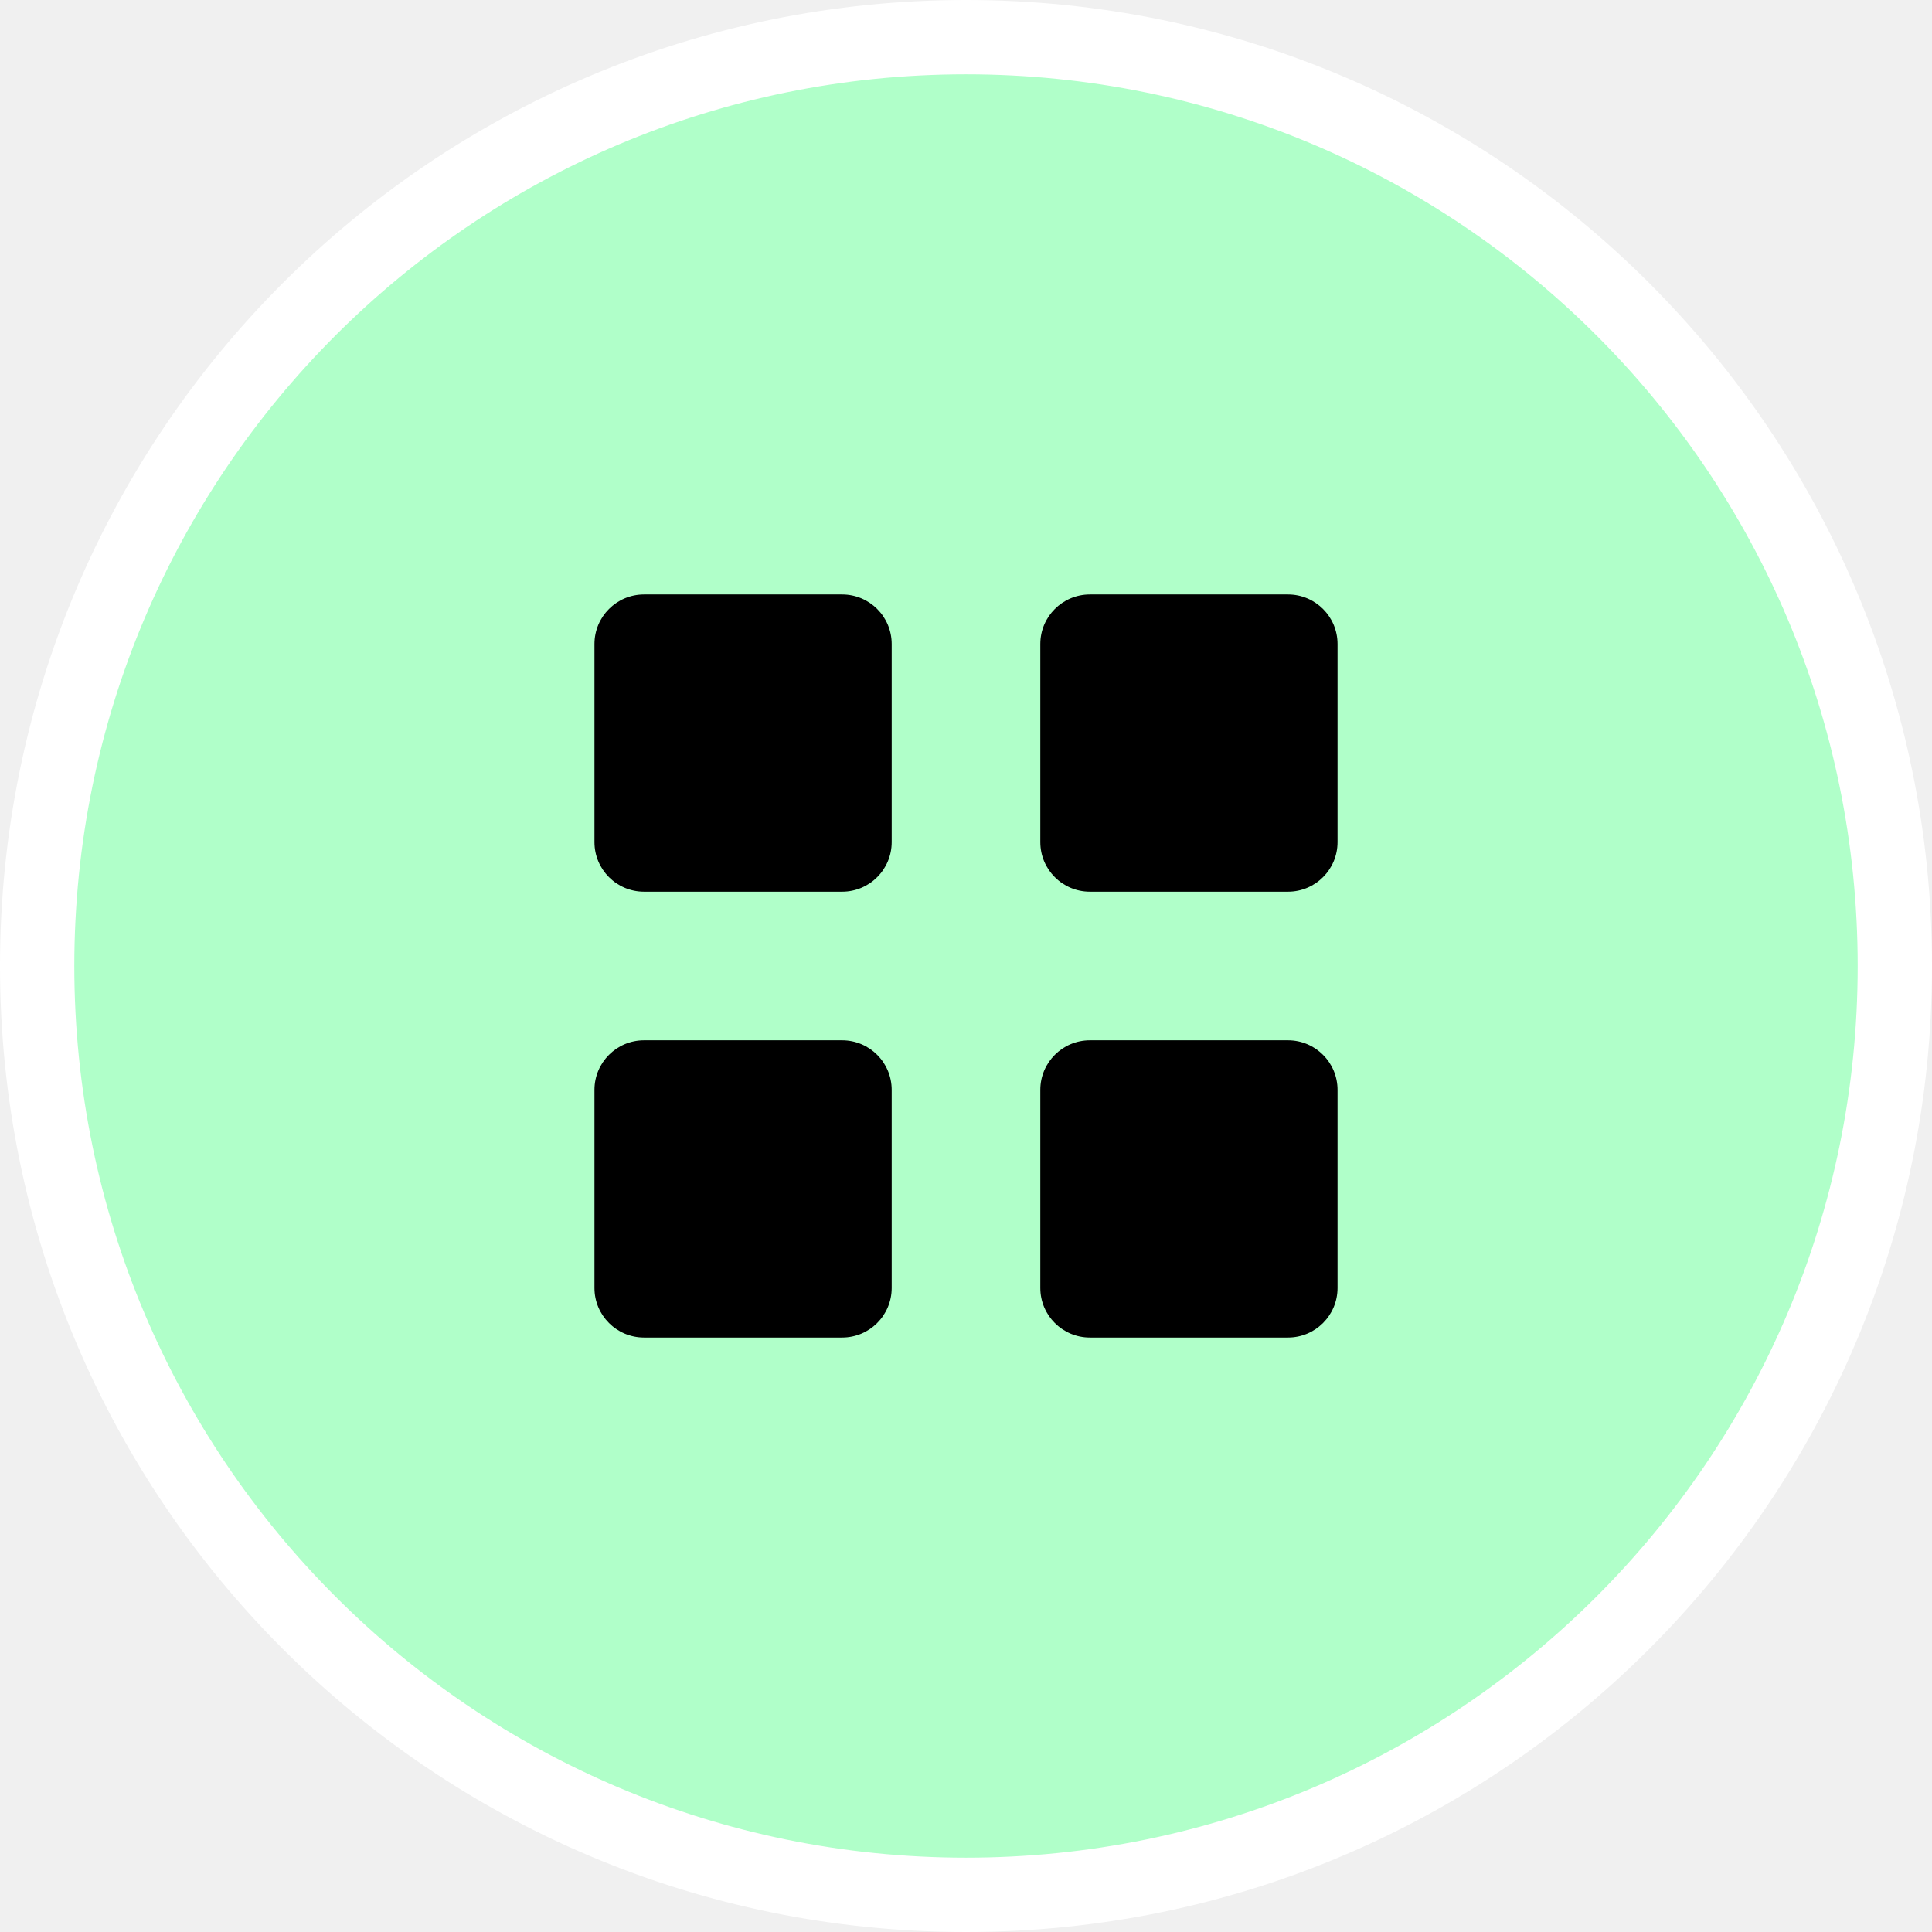
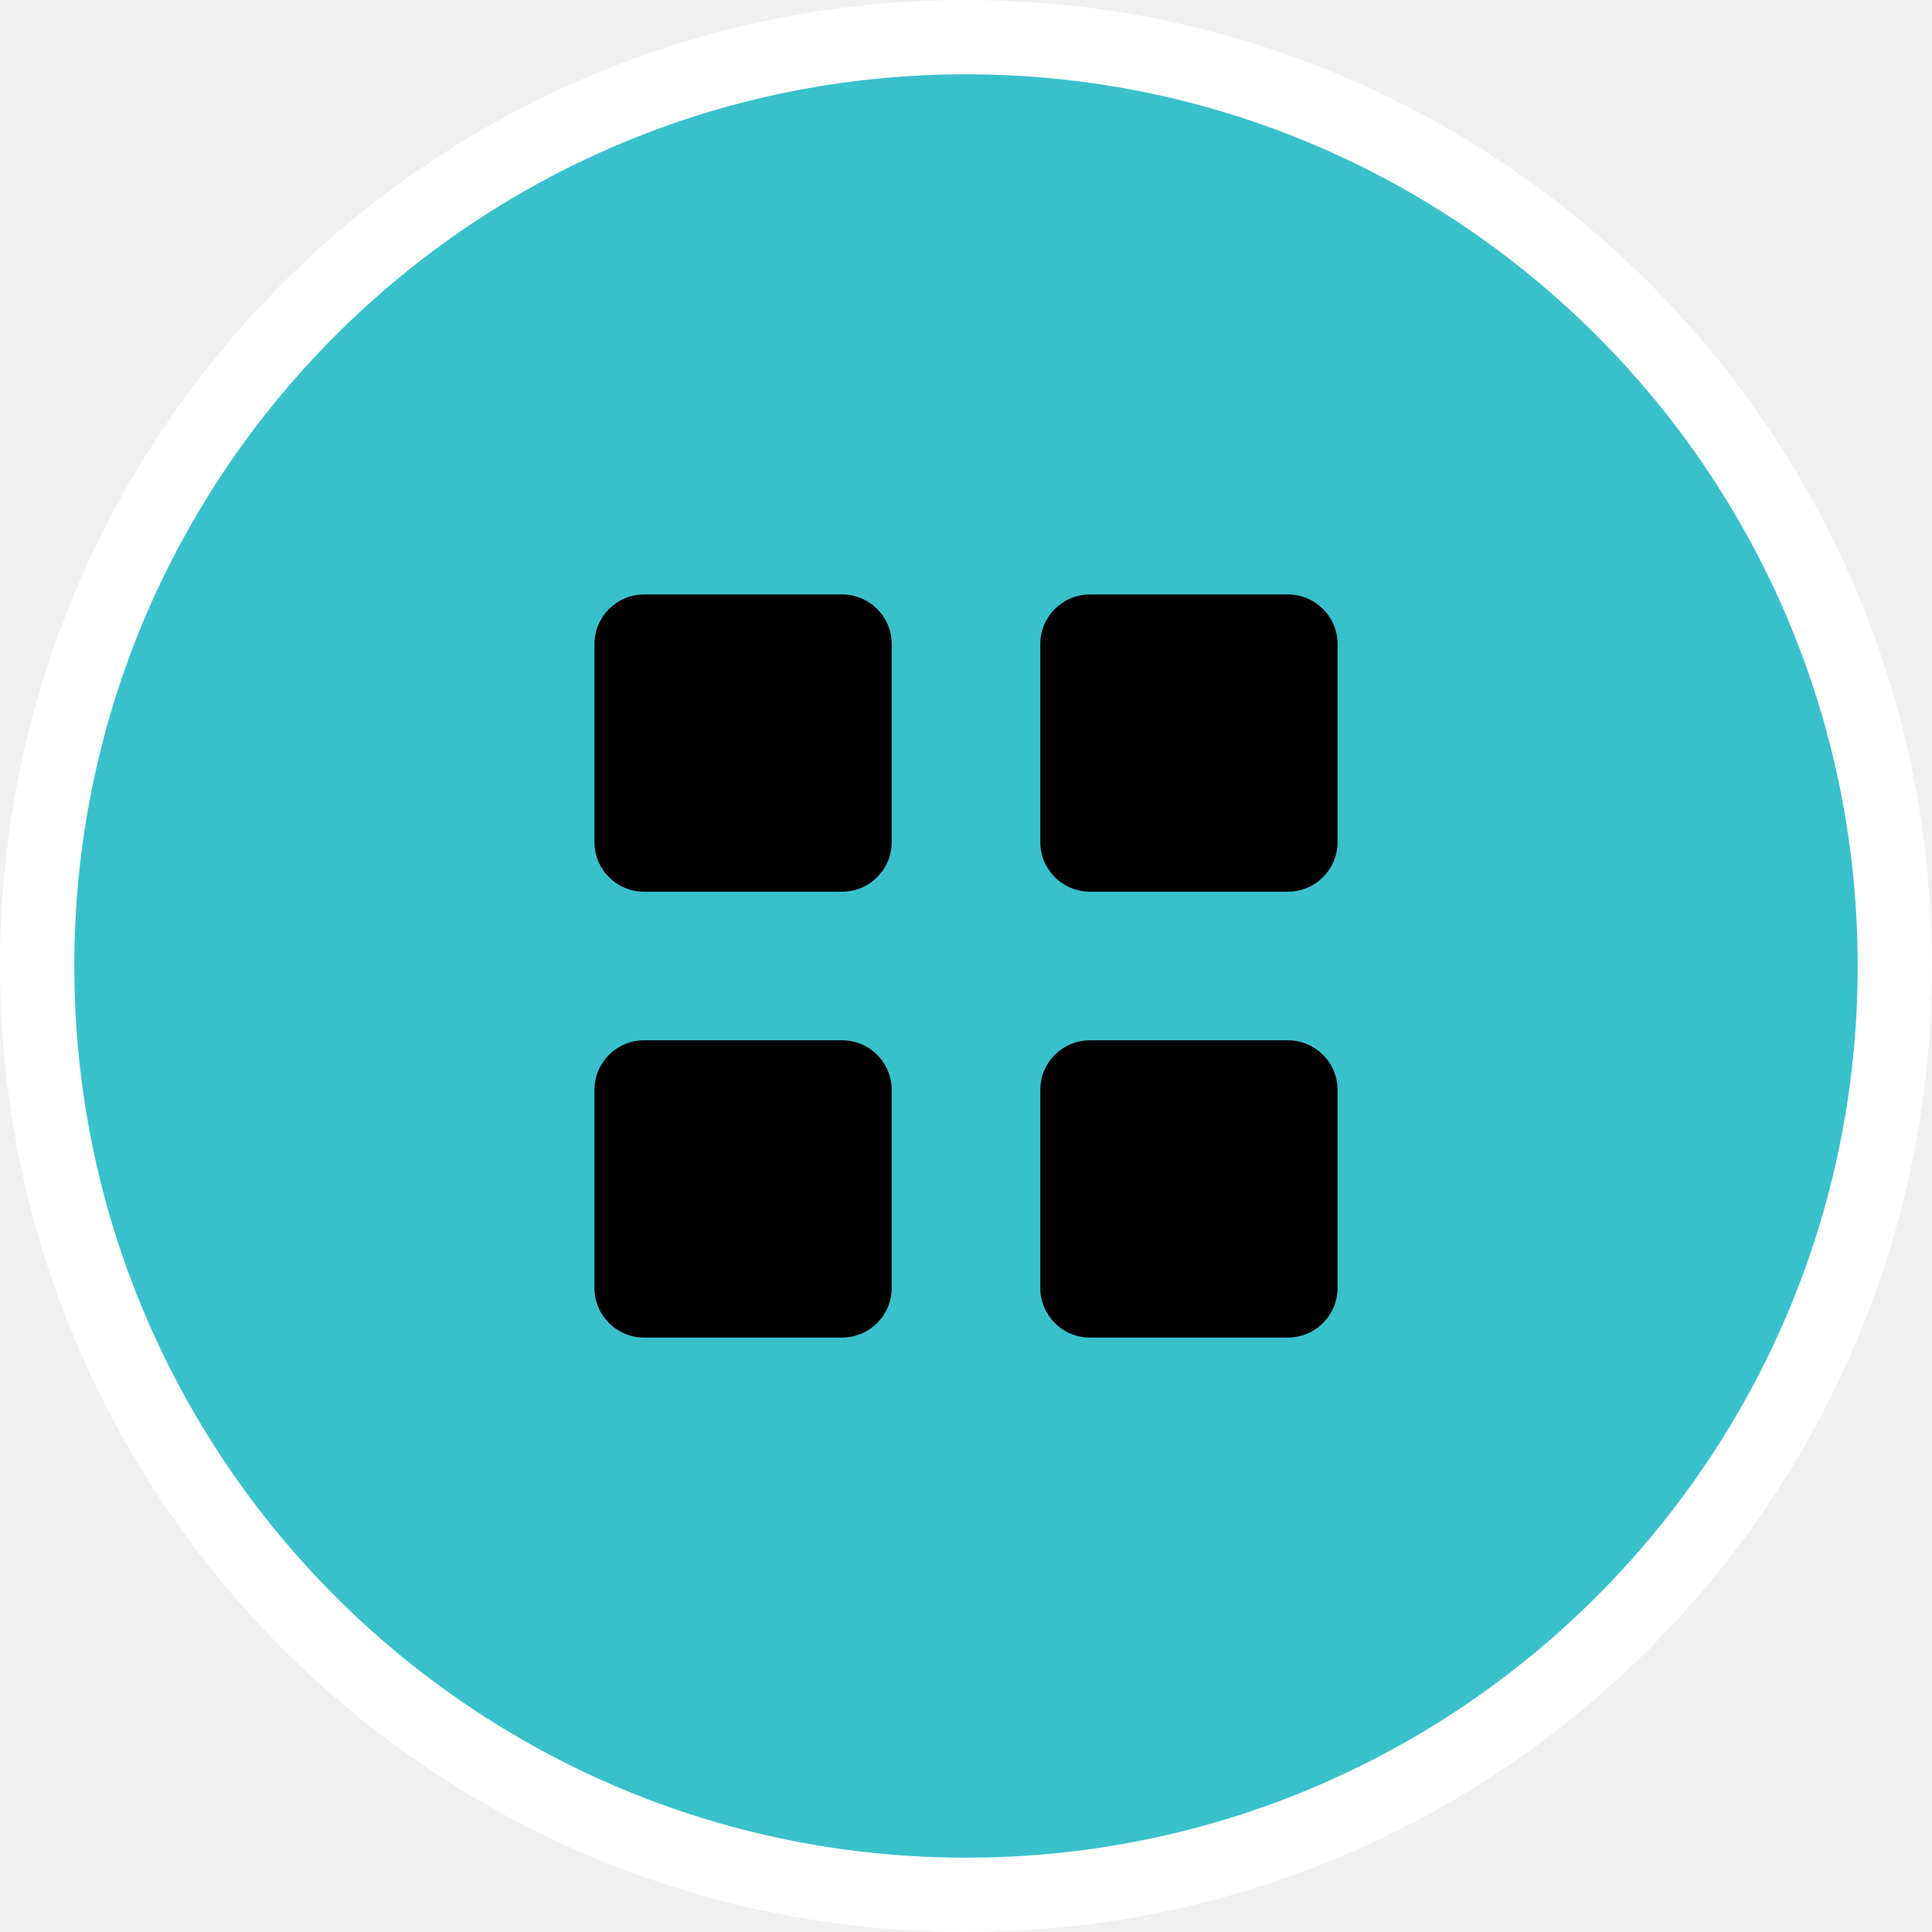
<svg xmlns="http://www.w3.org/2000/svg" width="26" height="26" viewBox="0 0 26 26" fill="none">
-   <path d="M13 0.5C6.096 0.5 0.5 6.096 0.5 13C0.5 19.904 6.096 25.5 13 25.5C19.904 25.5 25.5 19.904 25.5 13C25.5 6.096 19.904 0.5 13 0.5Z" fill="#B0FFC9" />
+   <path d="M13 0.5C6.096 0.5 0.5 6.096 0.5 13C0.5 19.904 6.096 25.5 13 25.5C19.904 25.5 25.5 19.904 25.5 13C25.5 6.096 19.904 0.5 13 0.5Z" fill="#39C1CB" />
  <path d="M13 0.5C6.096 0.5 0.5 6.096 0.5 13C0.5 19.904 6.096 25.5 13 25.5C19.904 25.5 25.5 19.904 25.5 13C25.5 6.096 19.904 0.5 13 0.5Z" stroke="white" />
  <rect x="8" y="8" width="4" height="4" rx="0.667" fill="black" />
  <rect x="8" y="14" width="4" height="4" rx="0.667" fill="black" />
  <rect x="14" y="8" width="4" height="4" rx="0.667" fill="black" />
  <rect x="14" y="14" width="4" height="4" rx="0.667" fill="black" />
</svg>
